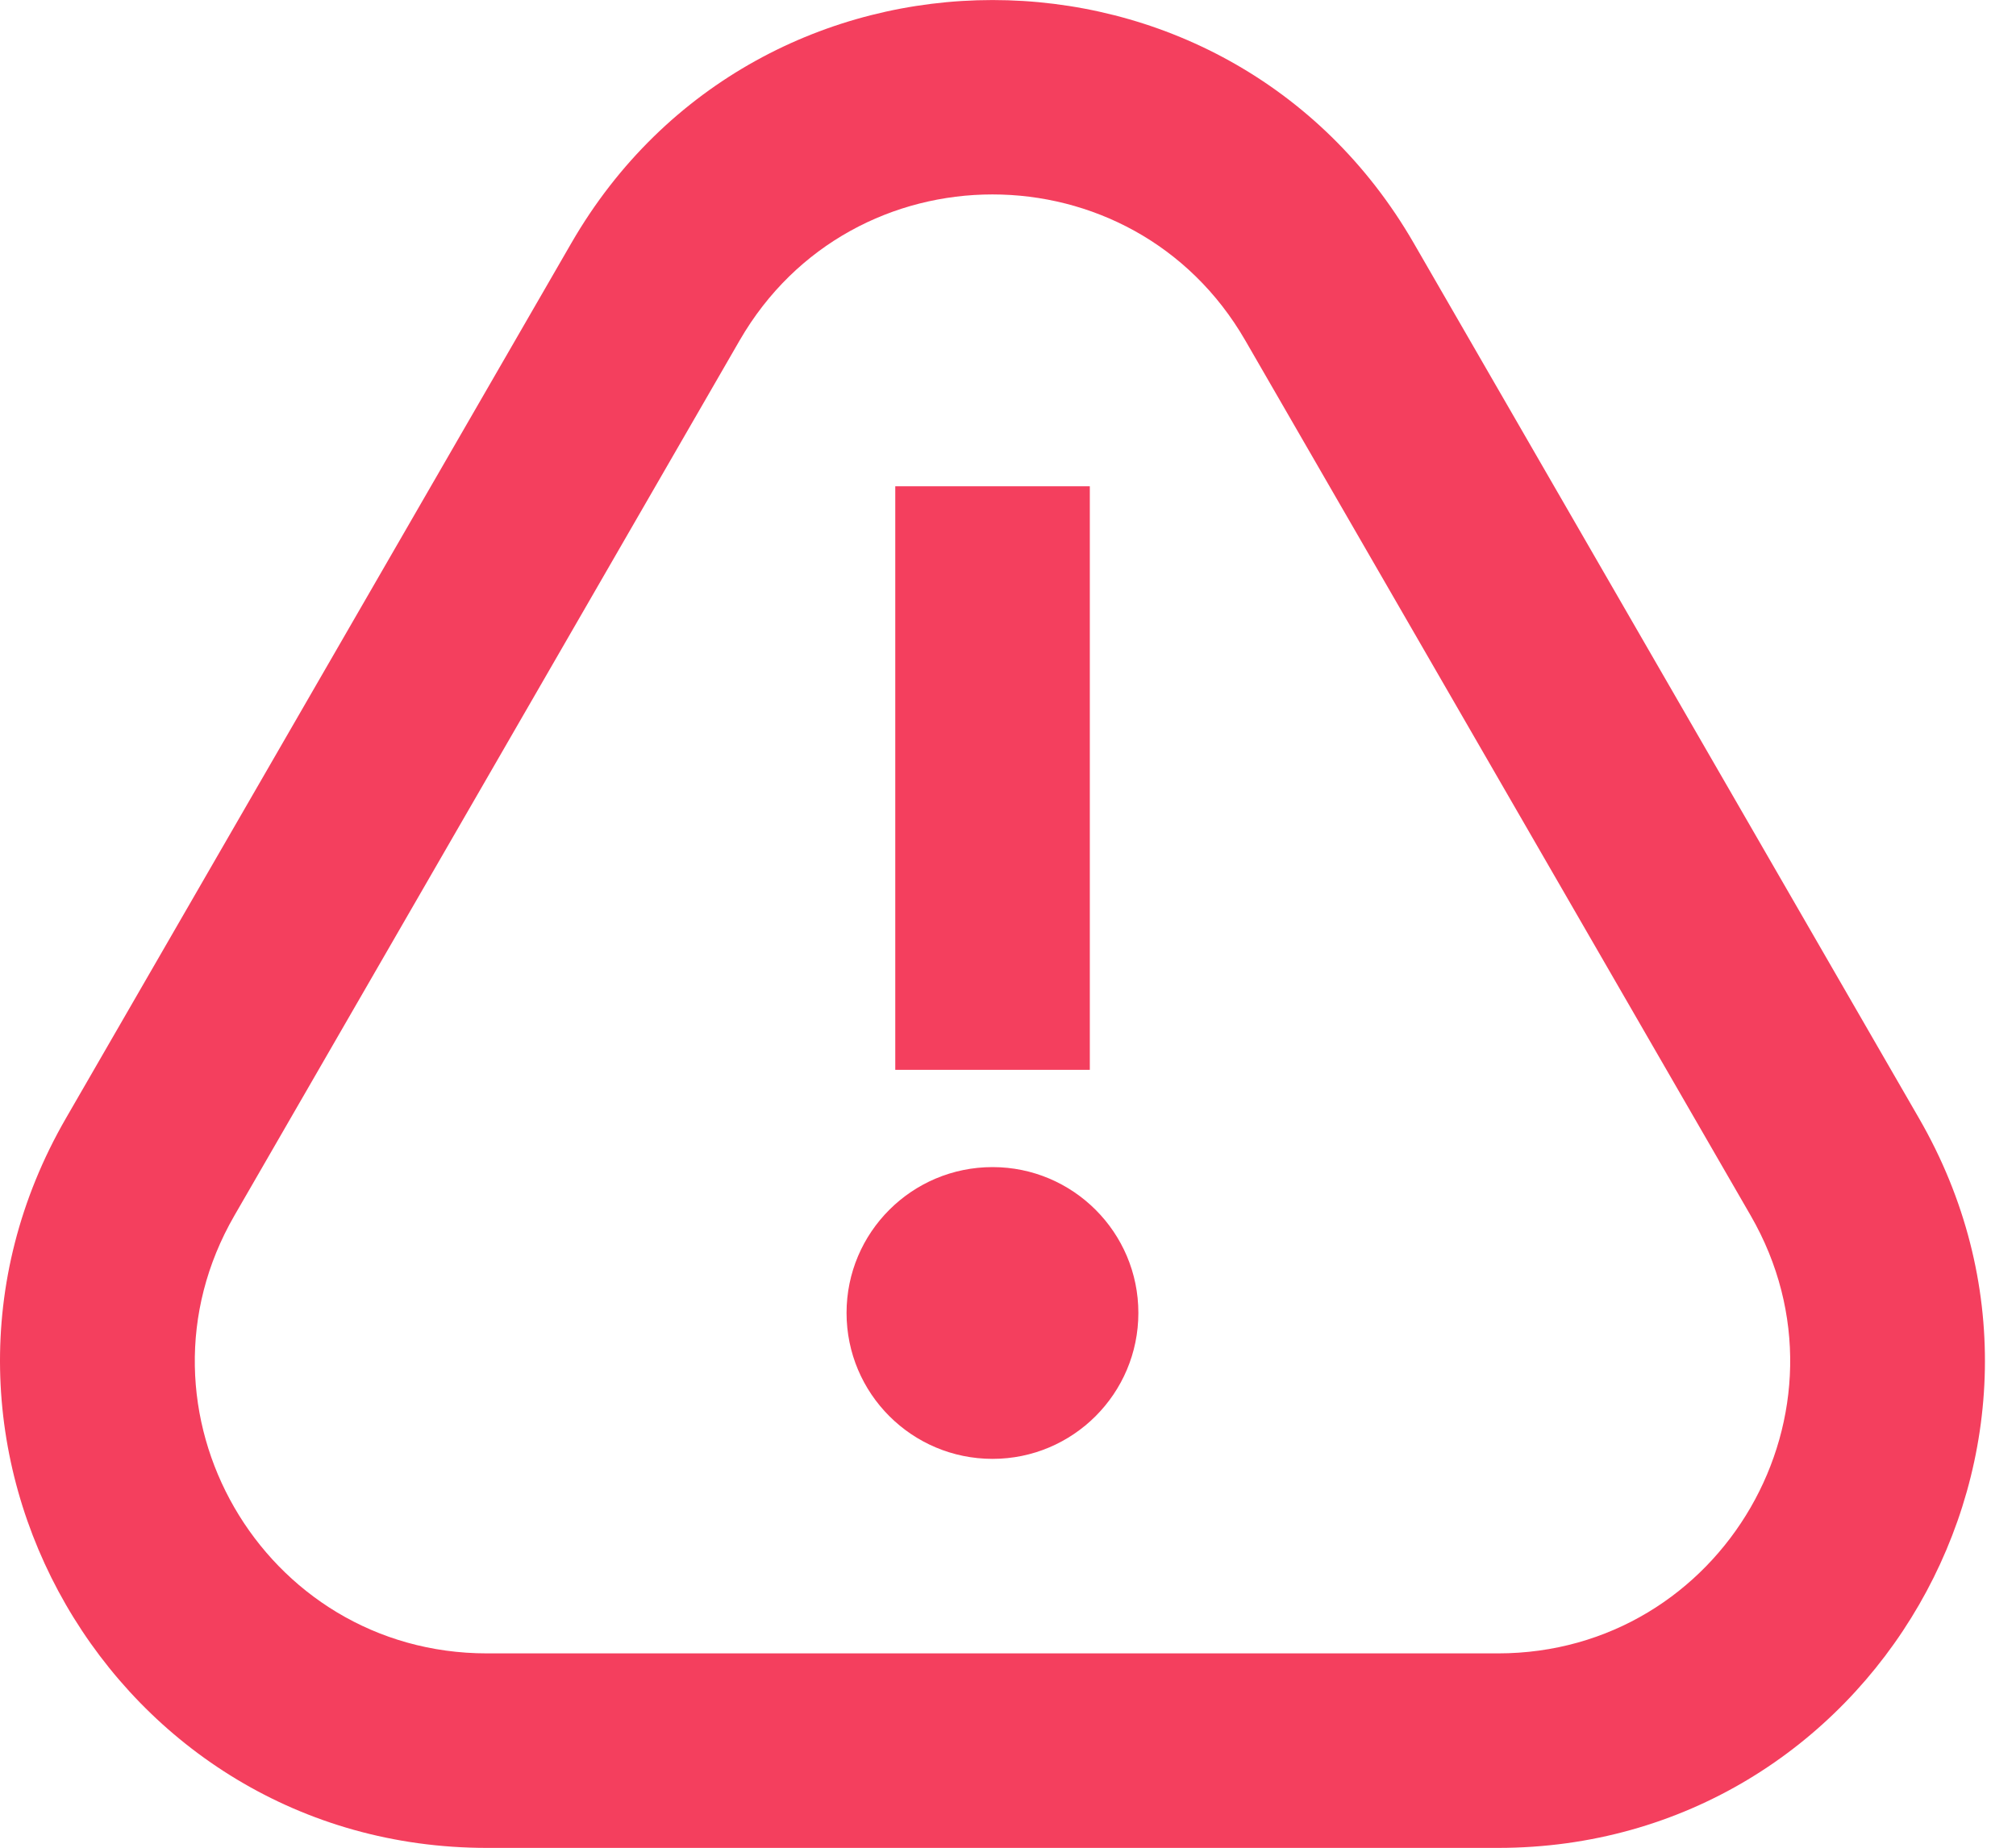
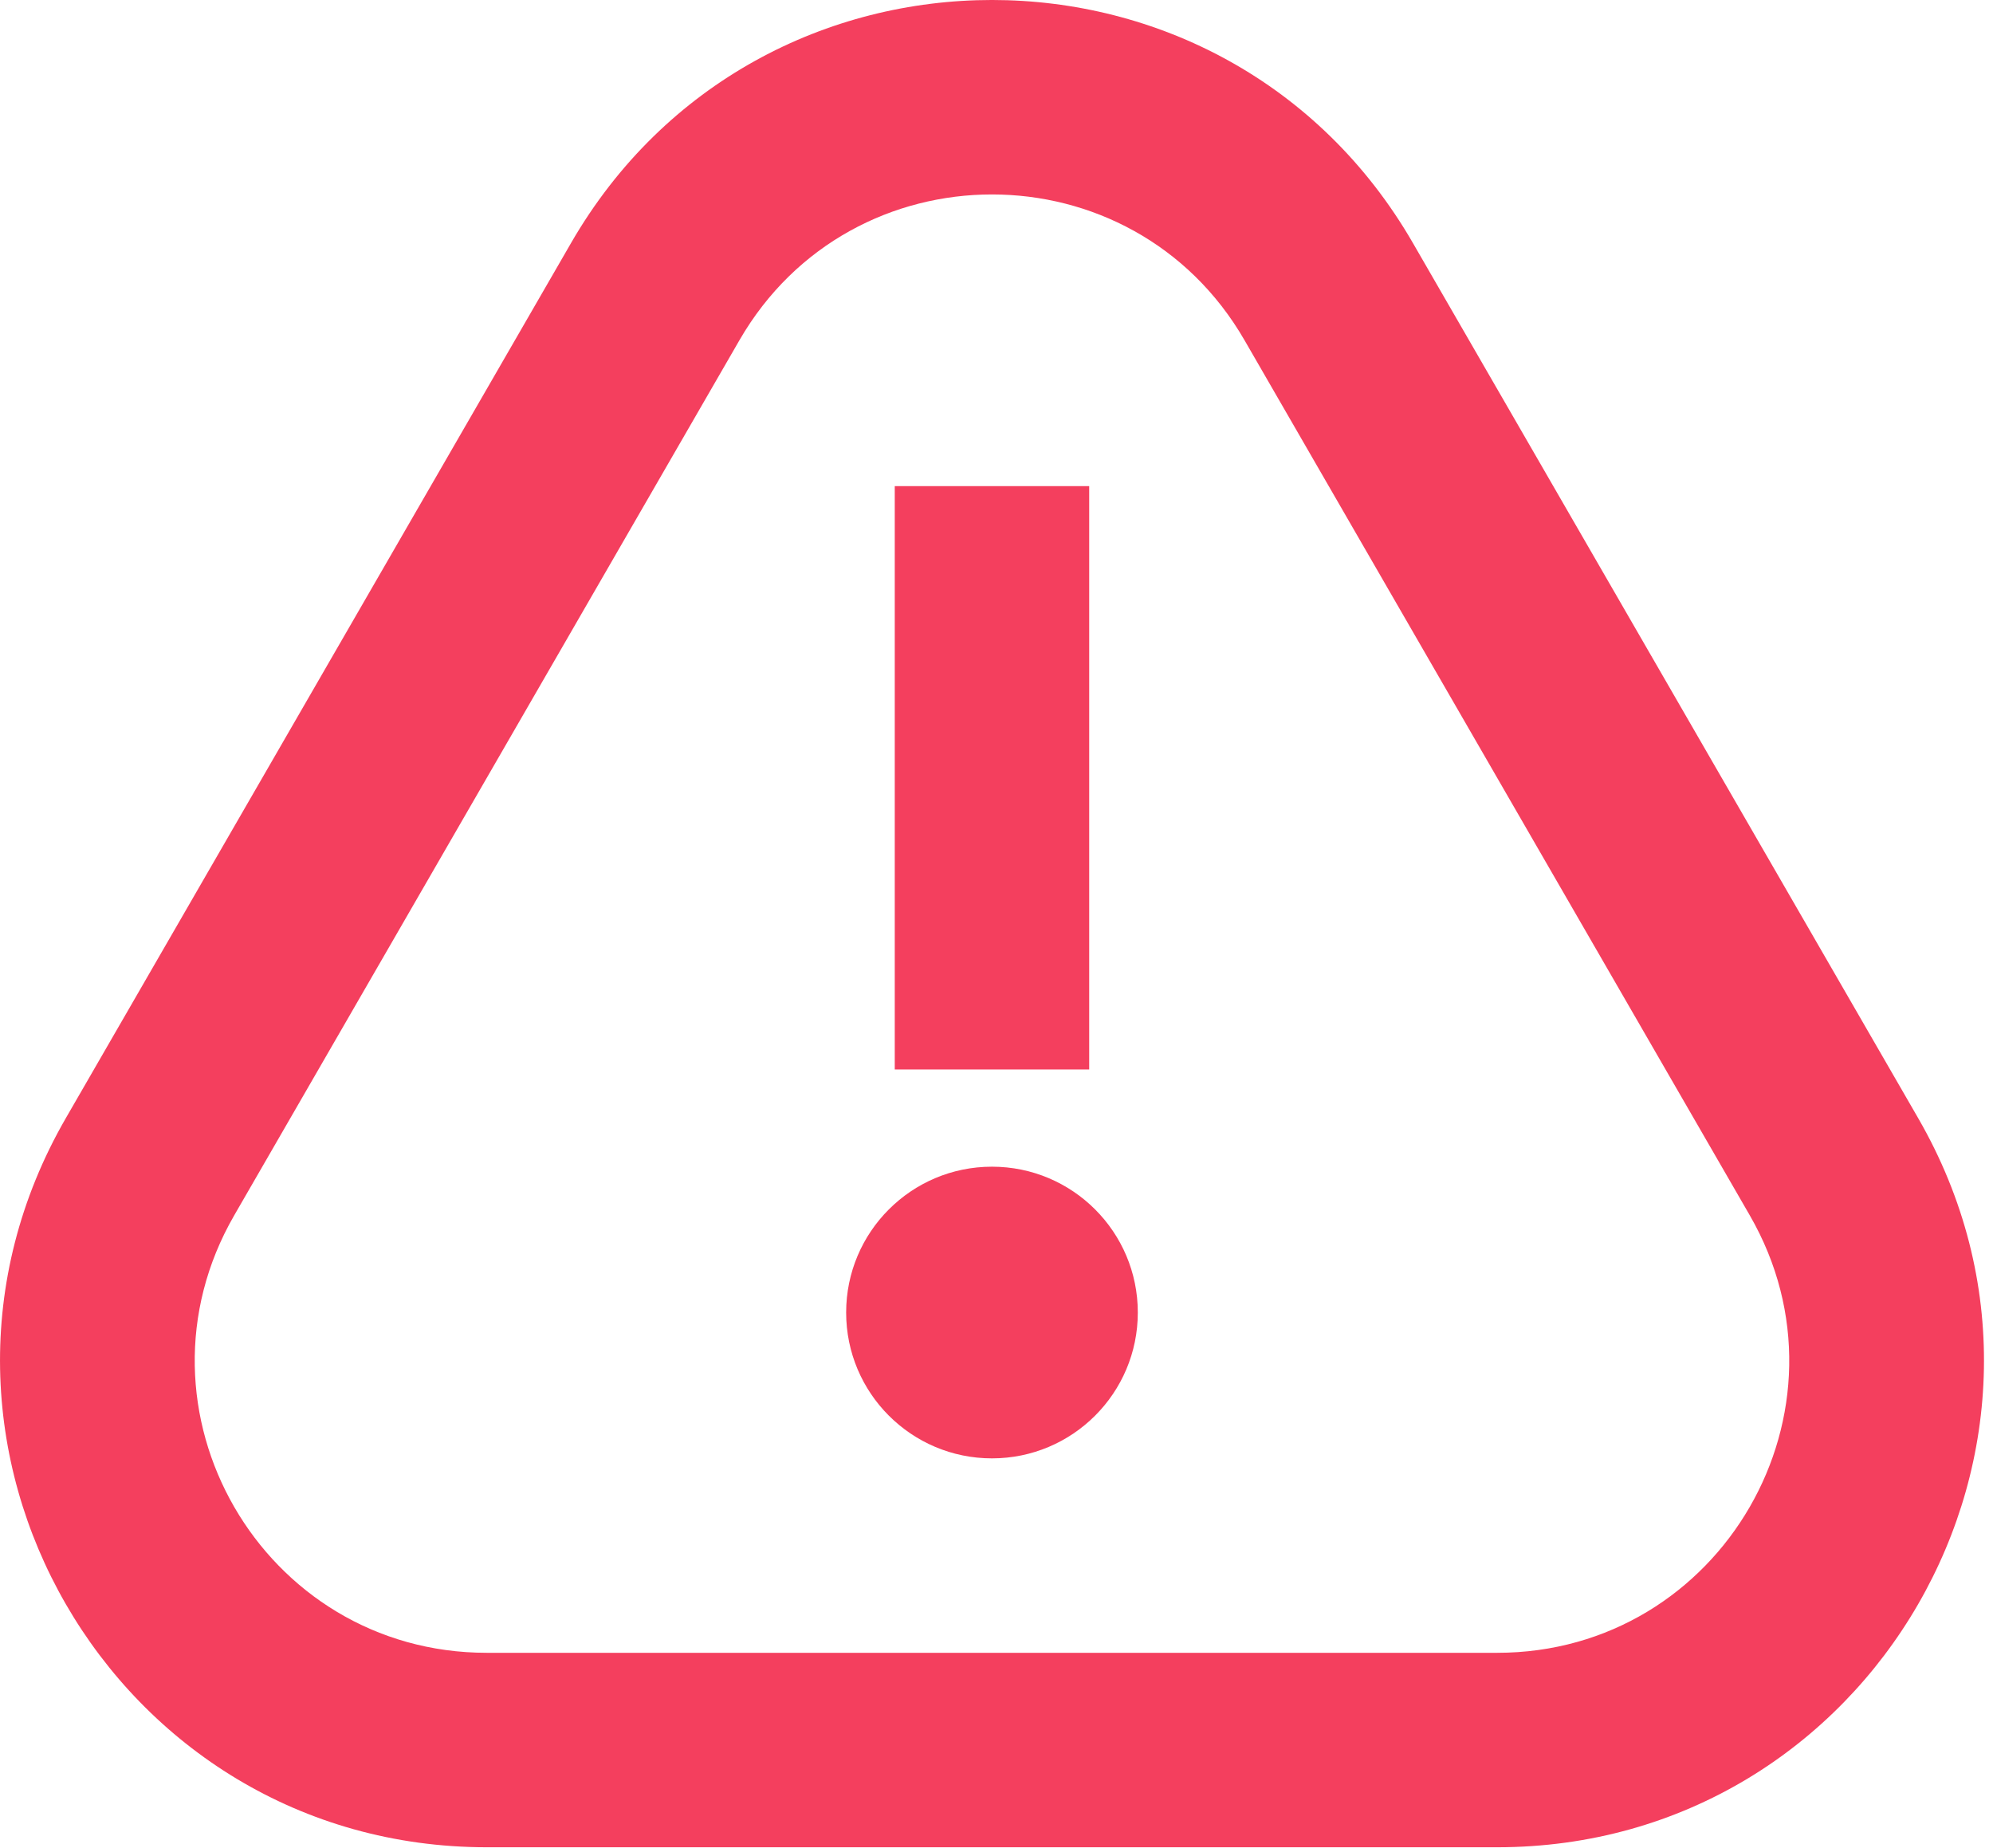
- <svg xmlns="http://www.w3.org/2000/svg" width="12" height="11" viewBox="0 0 12 11" fill="none">
-   <path d="M5.329 6.369V2.895H6.487V6.369H5.329Z" fill="#F43F5E" />
-   <path d="M5.039 7.816C5.039 7.337 5.428 6.948 5.908 6.948C6.387 6.948 6.776 7.337 6.776 7.816C6.776 8.296 6.387 8.685 5.908 8.685C5.428 8.685 5.039 8.296 5.039 7.816Z" fill="#F43F5E" />
-   <path fill-rule="evenodd" clip-rule="evenodd" d="M8.415 1.447C7.301 -0.482 4.515 -0.482 3.401 1.447L0.392 6.658C-0.722 8.588 0.671 11.001 2.899 11.001H8.916C11.145 11.001 12.537 8.588 11.423 6.658L8.415 1.447ZM4.403 2.026C5.072 0.868 6.743 0.868 7.412 2.026L10.421 7.237C11.089 8.395 10.253 9.843 8.916 9.843H2.899C1.562 9.843 0.726 8.395 1.395 7.237L4.403 2.026Z" fill="#F43F5E" />
+ <svg xmlns="http://www.w3.org/2000/svg" width="41" height="38" viewBox="0 0 41 38" fill="none">
+   <path d="M18.407 22V10H22.407V22H18.407Z" fill="#F43F5E" />
+   <path d="M17.407 27C17.407 25.343 18.75 24 20.407 24C22.064 24 23.407 25.343 23.407 27C23.407 28.657 22.064 30 20.407 30C18.75 30 17.407 28.657 17.407 27Z" fill="#F43F5E" />
+   <path fill-rule="evenodd" clip-rule="evenodd" d="M29.067 5C25.218 -1.667 15.596 -1.667 11.747 5L1.355 23C-2.494 29.667 2.317 38 10.015 38H30.799C38.498 38 43.309 29.667 39.46 23L29.067 5ZM15.211 7C17.52 3 23.294 3 25.603 7L35.996 25C38.305 29 35.418 34 30.799 34H10.015C5.396 34 2.509 29 4.819 25L15.211 7Z" fill="#F43F5E" />
</svg>
